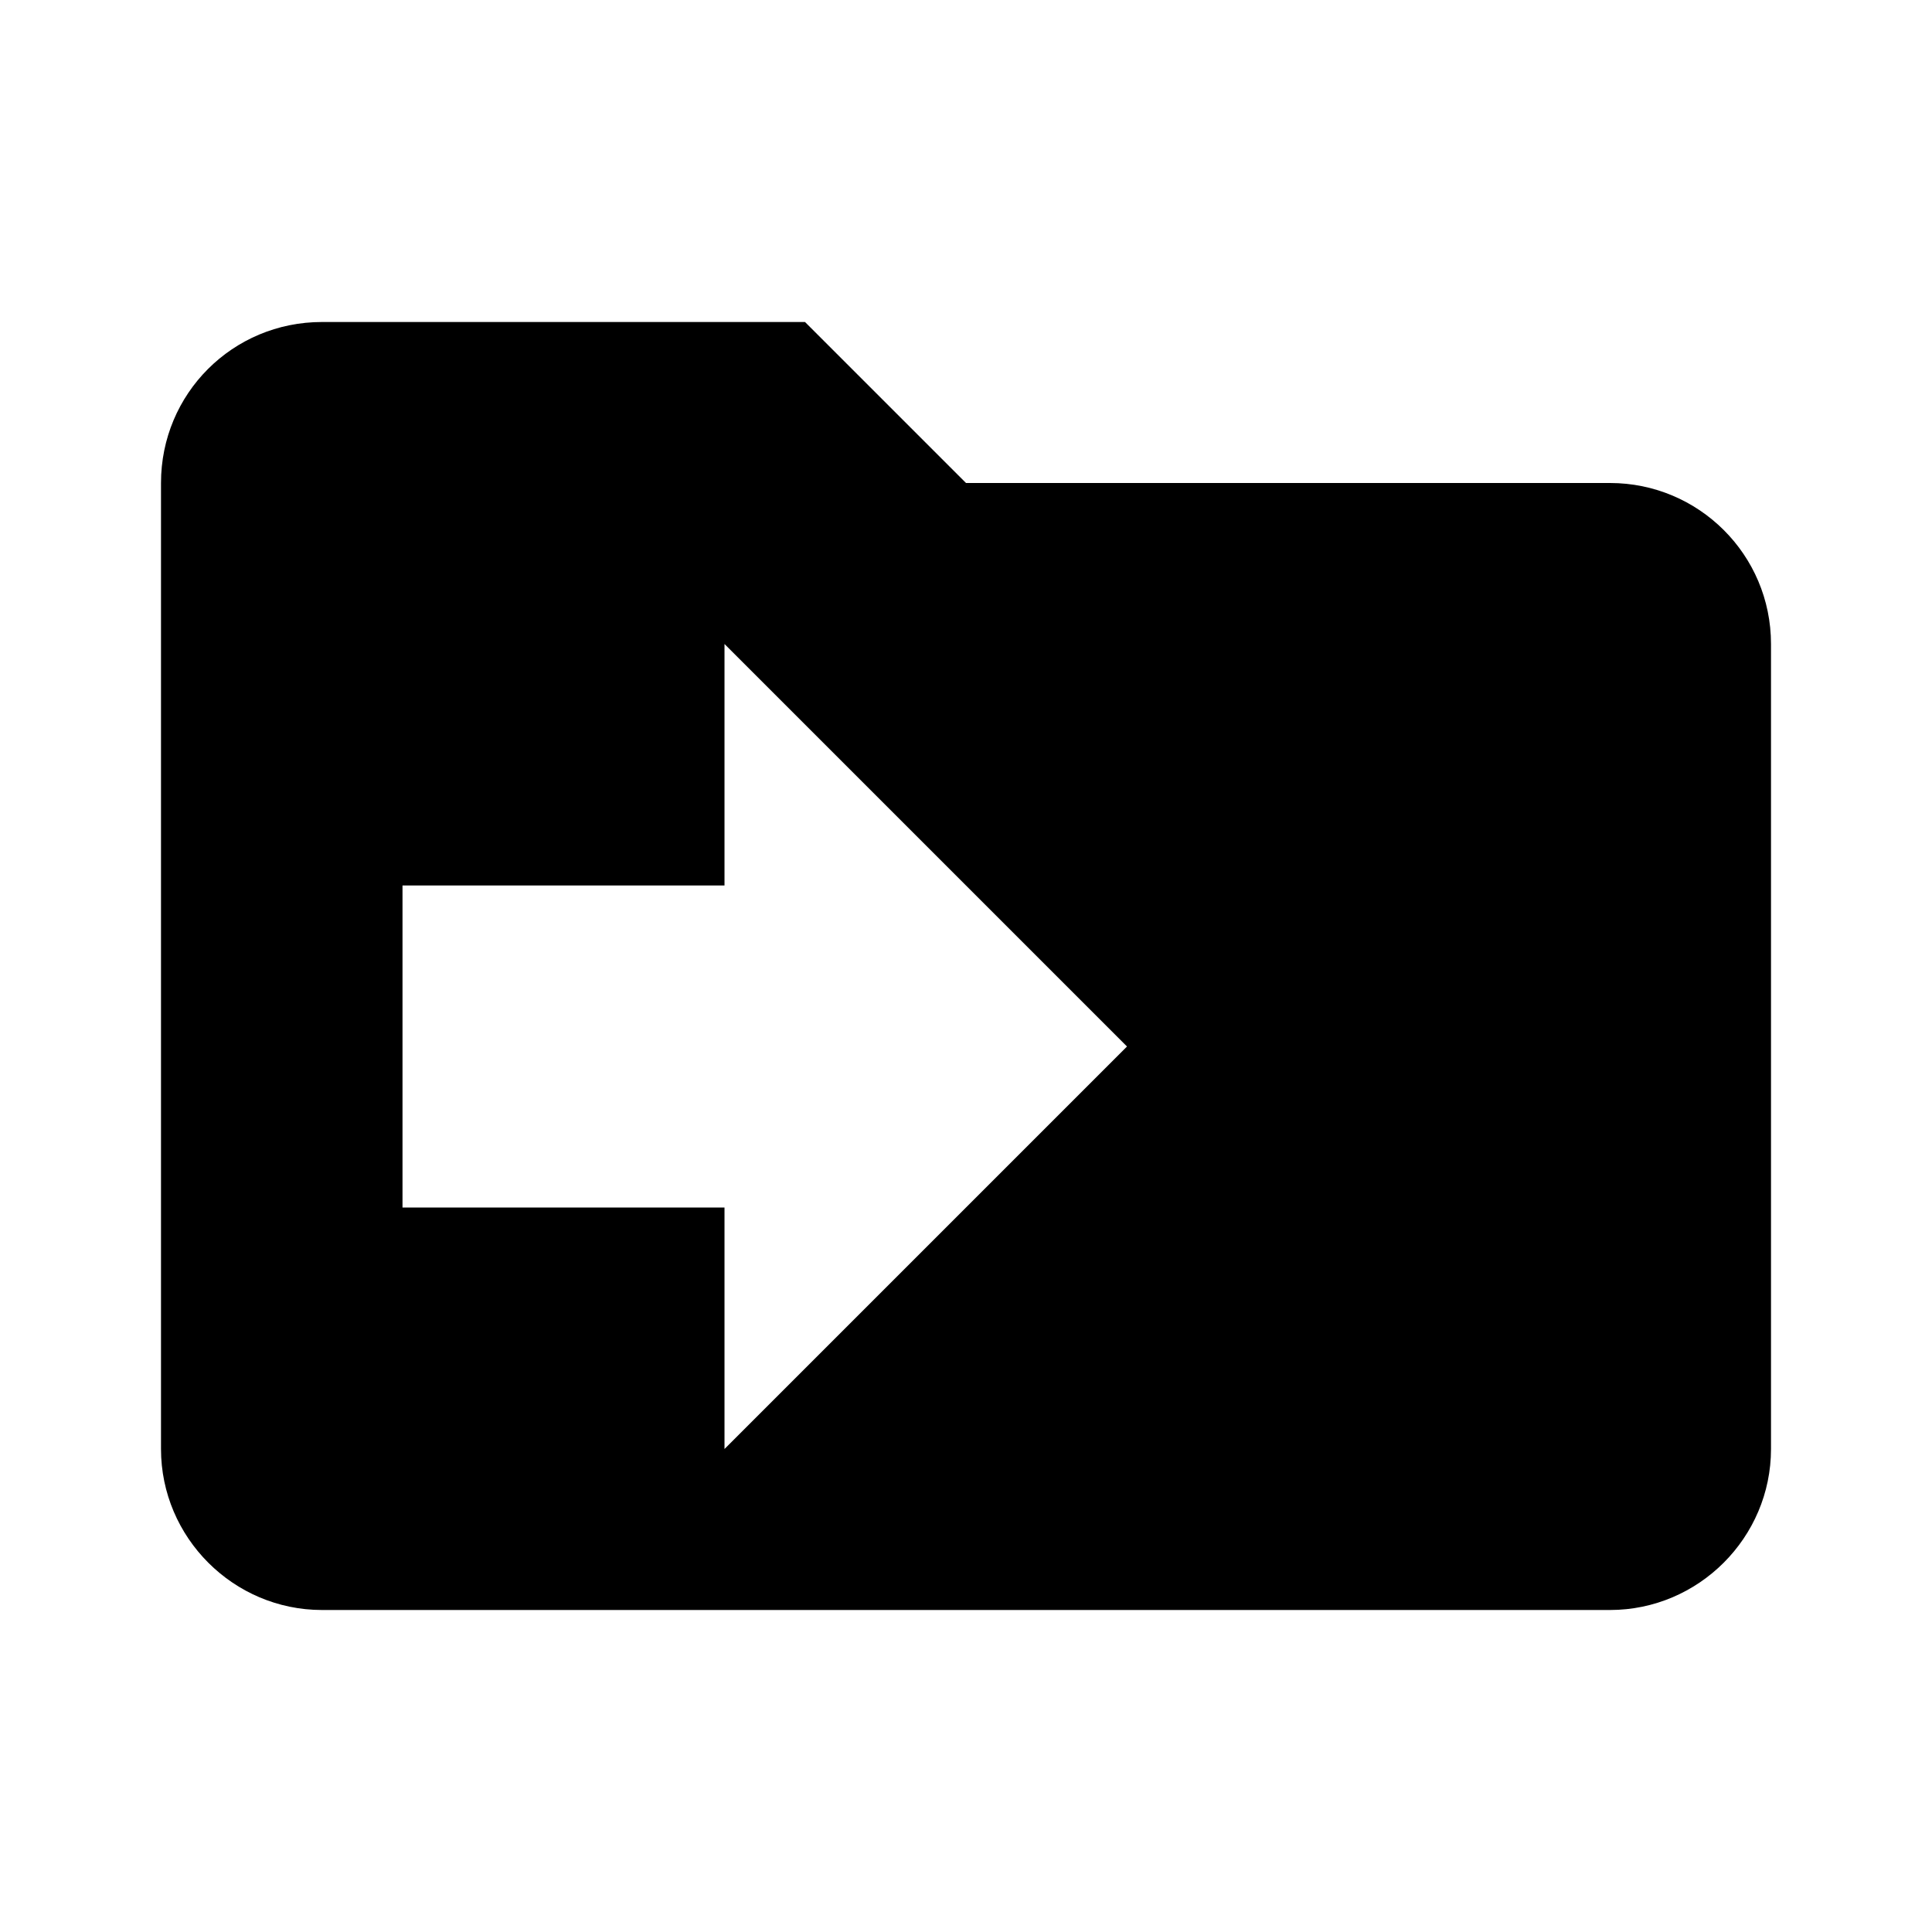
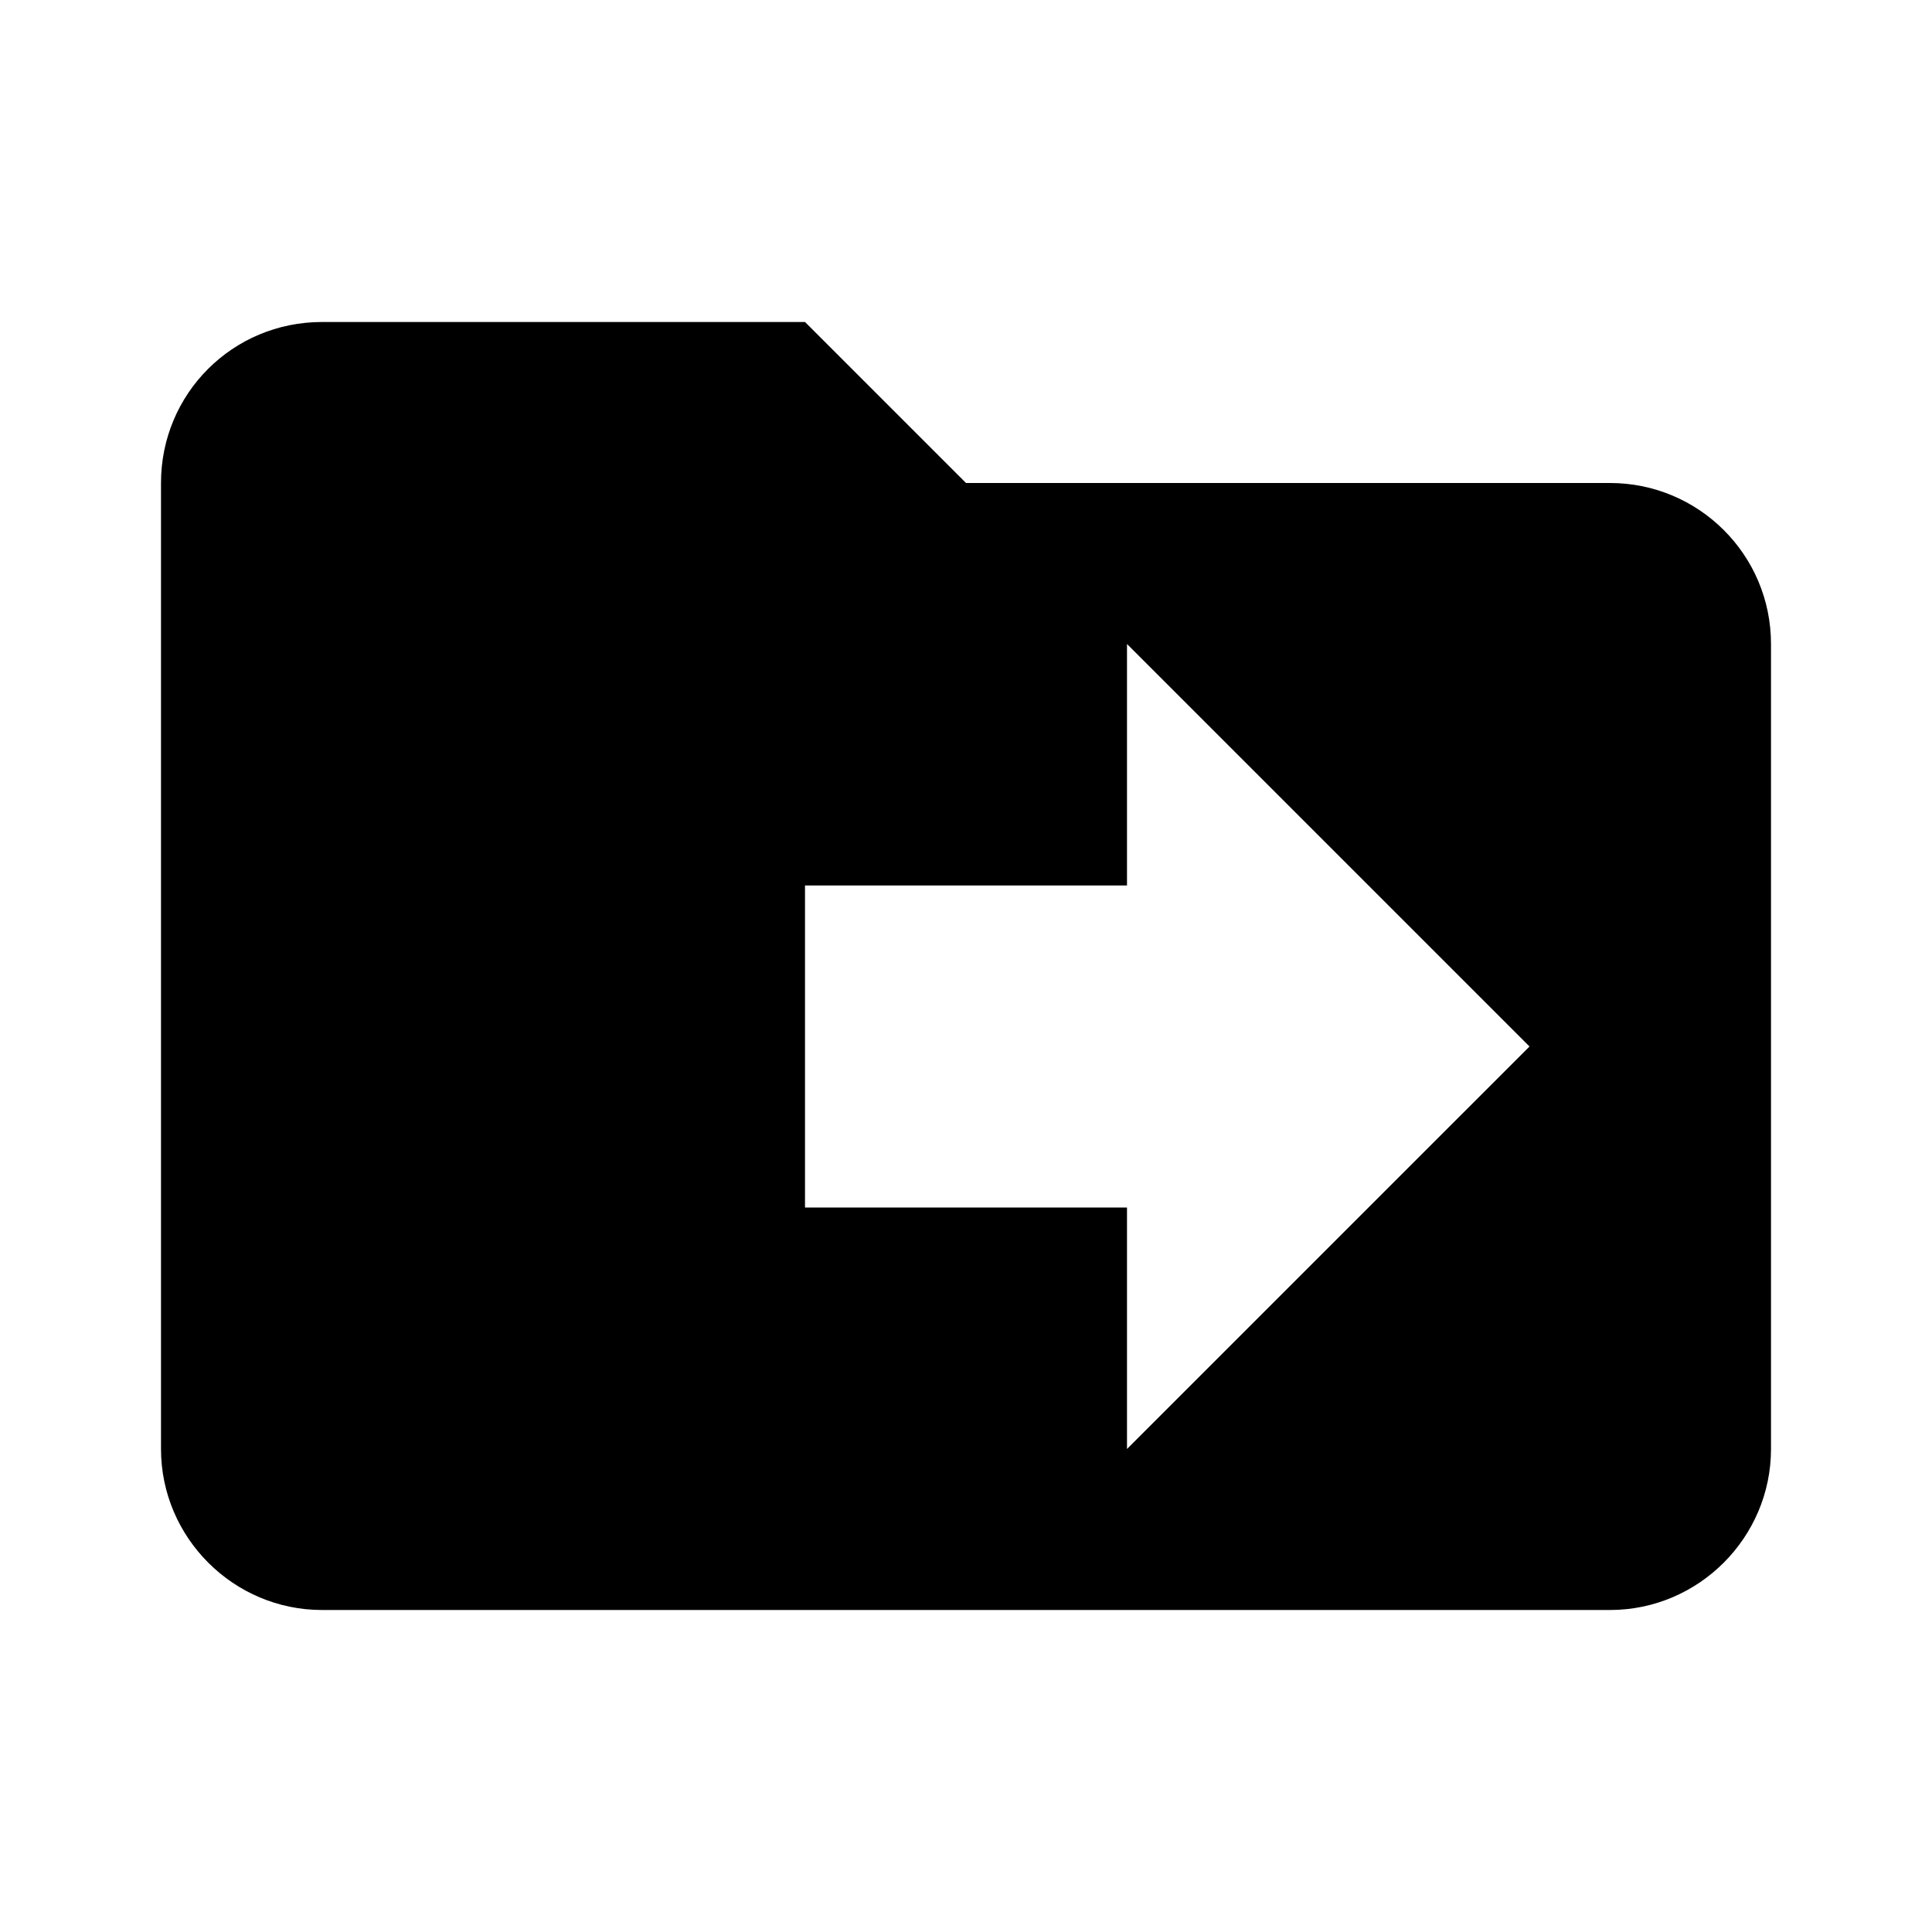
<svg xmlns="http://www.w3.org/2000/svg" version="1.1" width="24" height="24" viewBox="0 0 24 24">
-   <path d="M9,18V15H5V11H9V8L14,13M20,6H12L10,4H4C2.89,4 2,4.89 2,6V18C2,19.1 2.9,20 4,20H20C21.1,20 22,19.1 22,18V8C22,6.89 21.1,6 20,6Z" />
+   <path d="M14,18V15H10V11H14V8L19,13M20,6H12L10,4H4C2.89,4 2,4.89 2,6V18C2,19.1 2.9,20 4,20H20C21.1,20 22,19.1 22,18V8C22,6.89 21.1,6 20,6Z" />
</svg>
